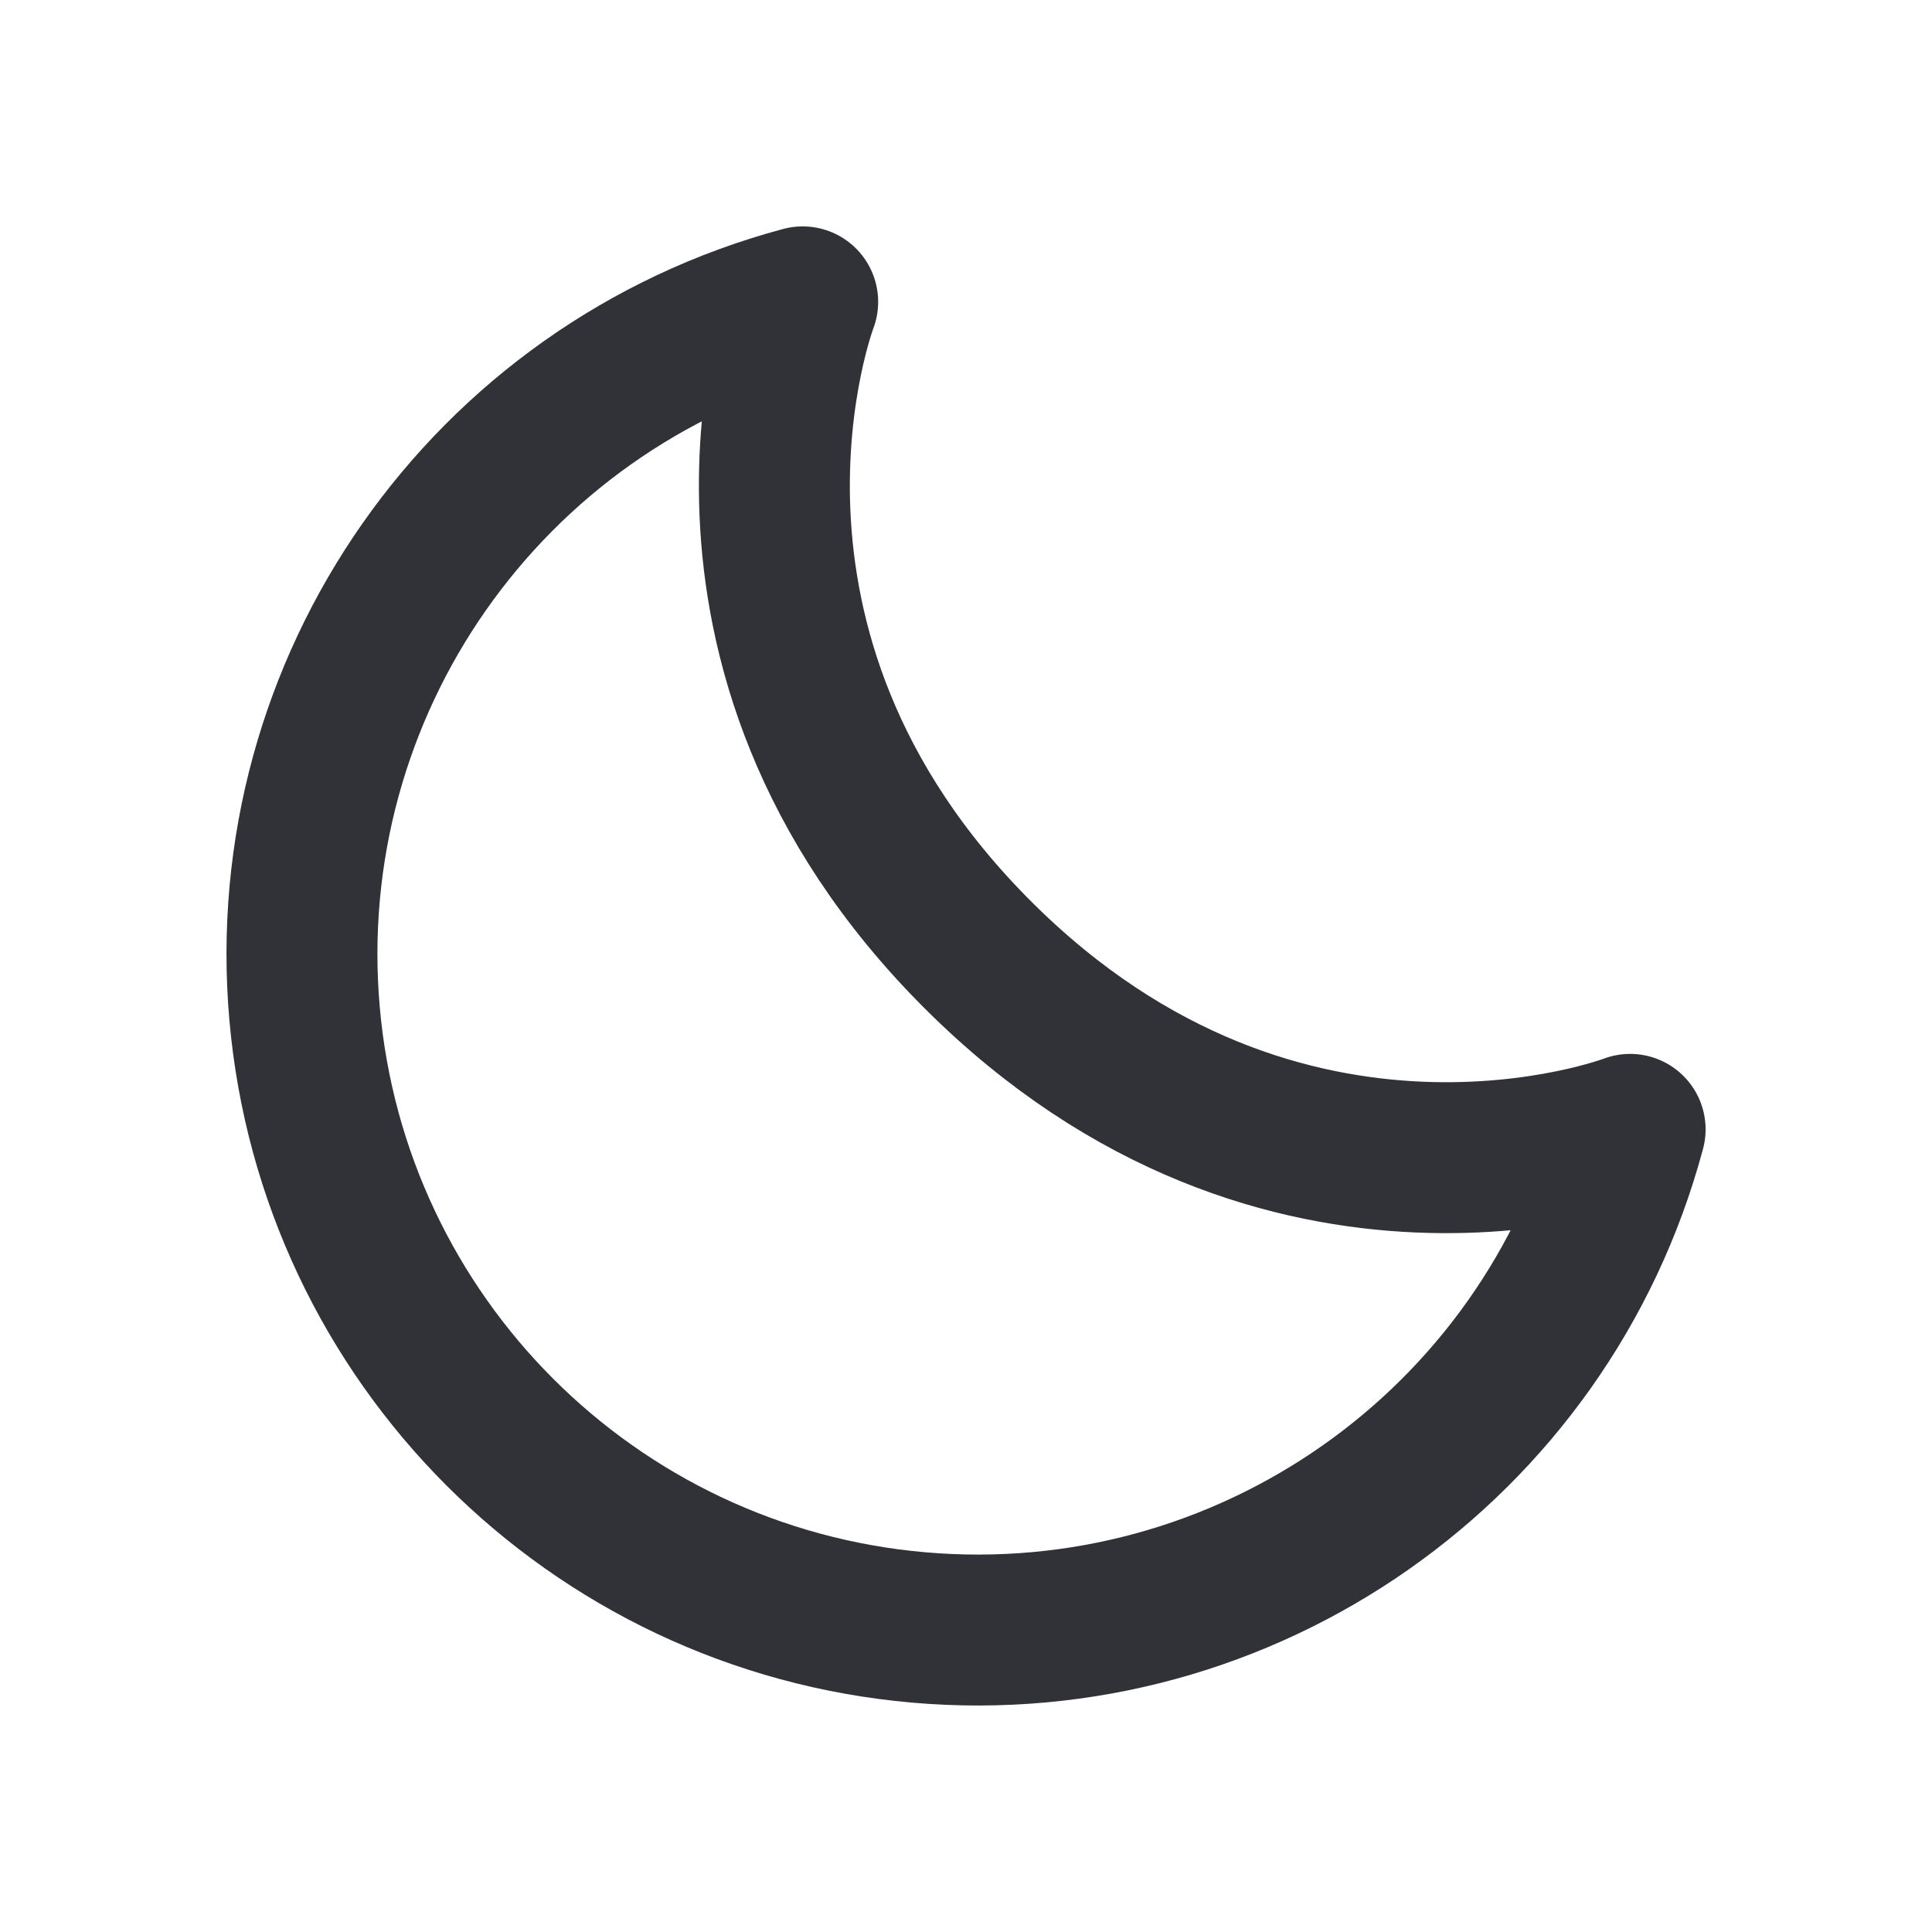
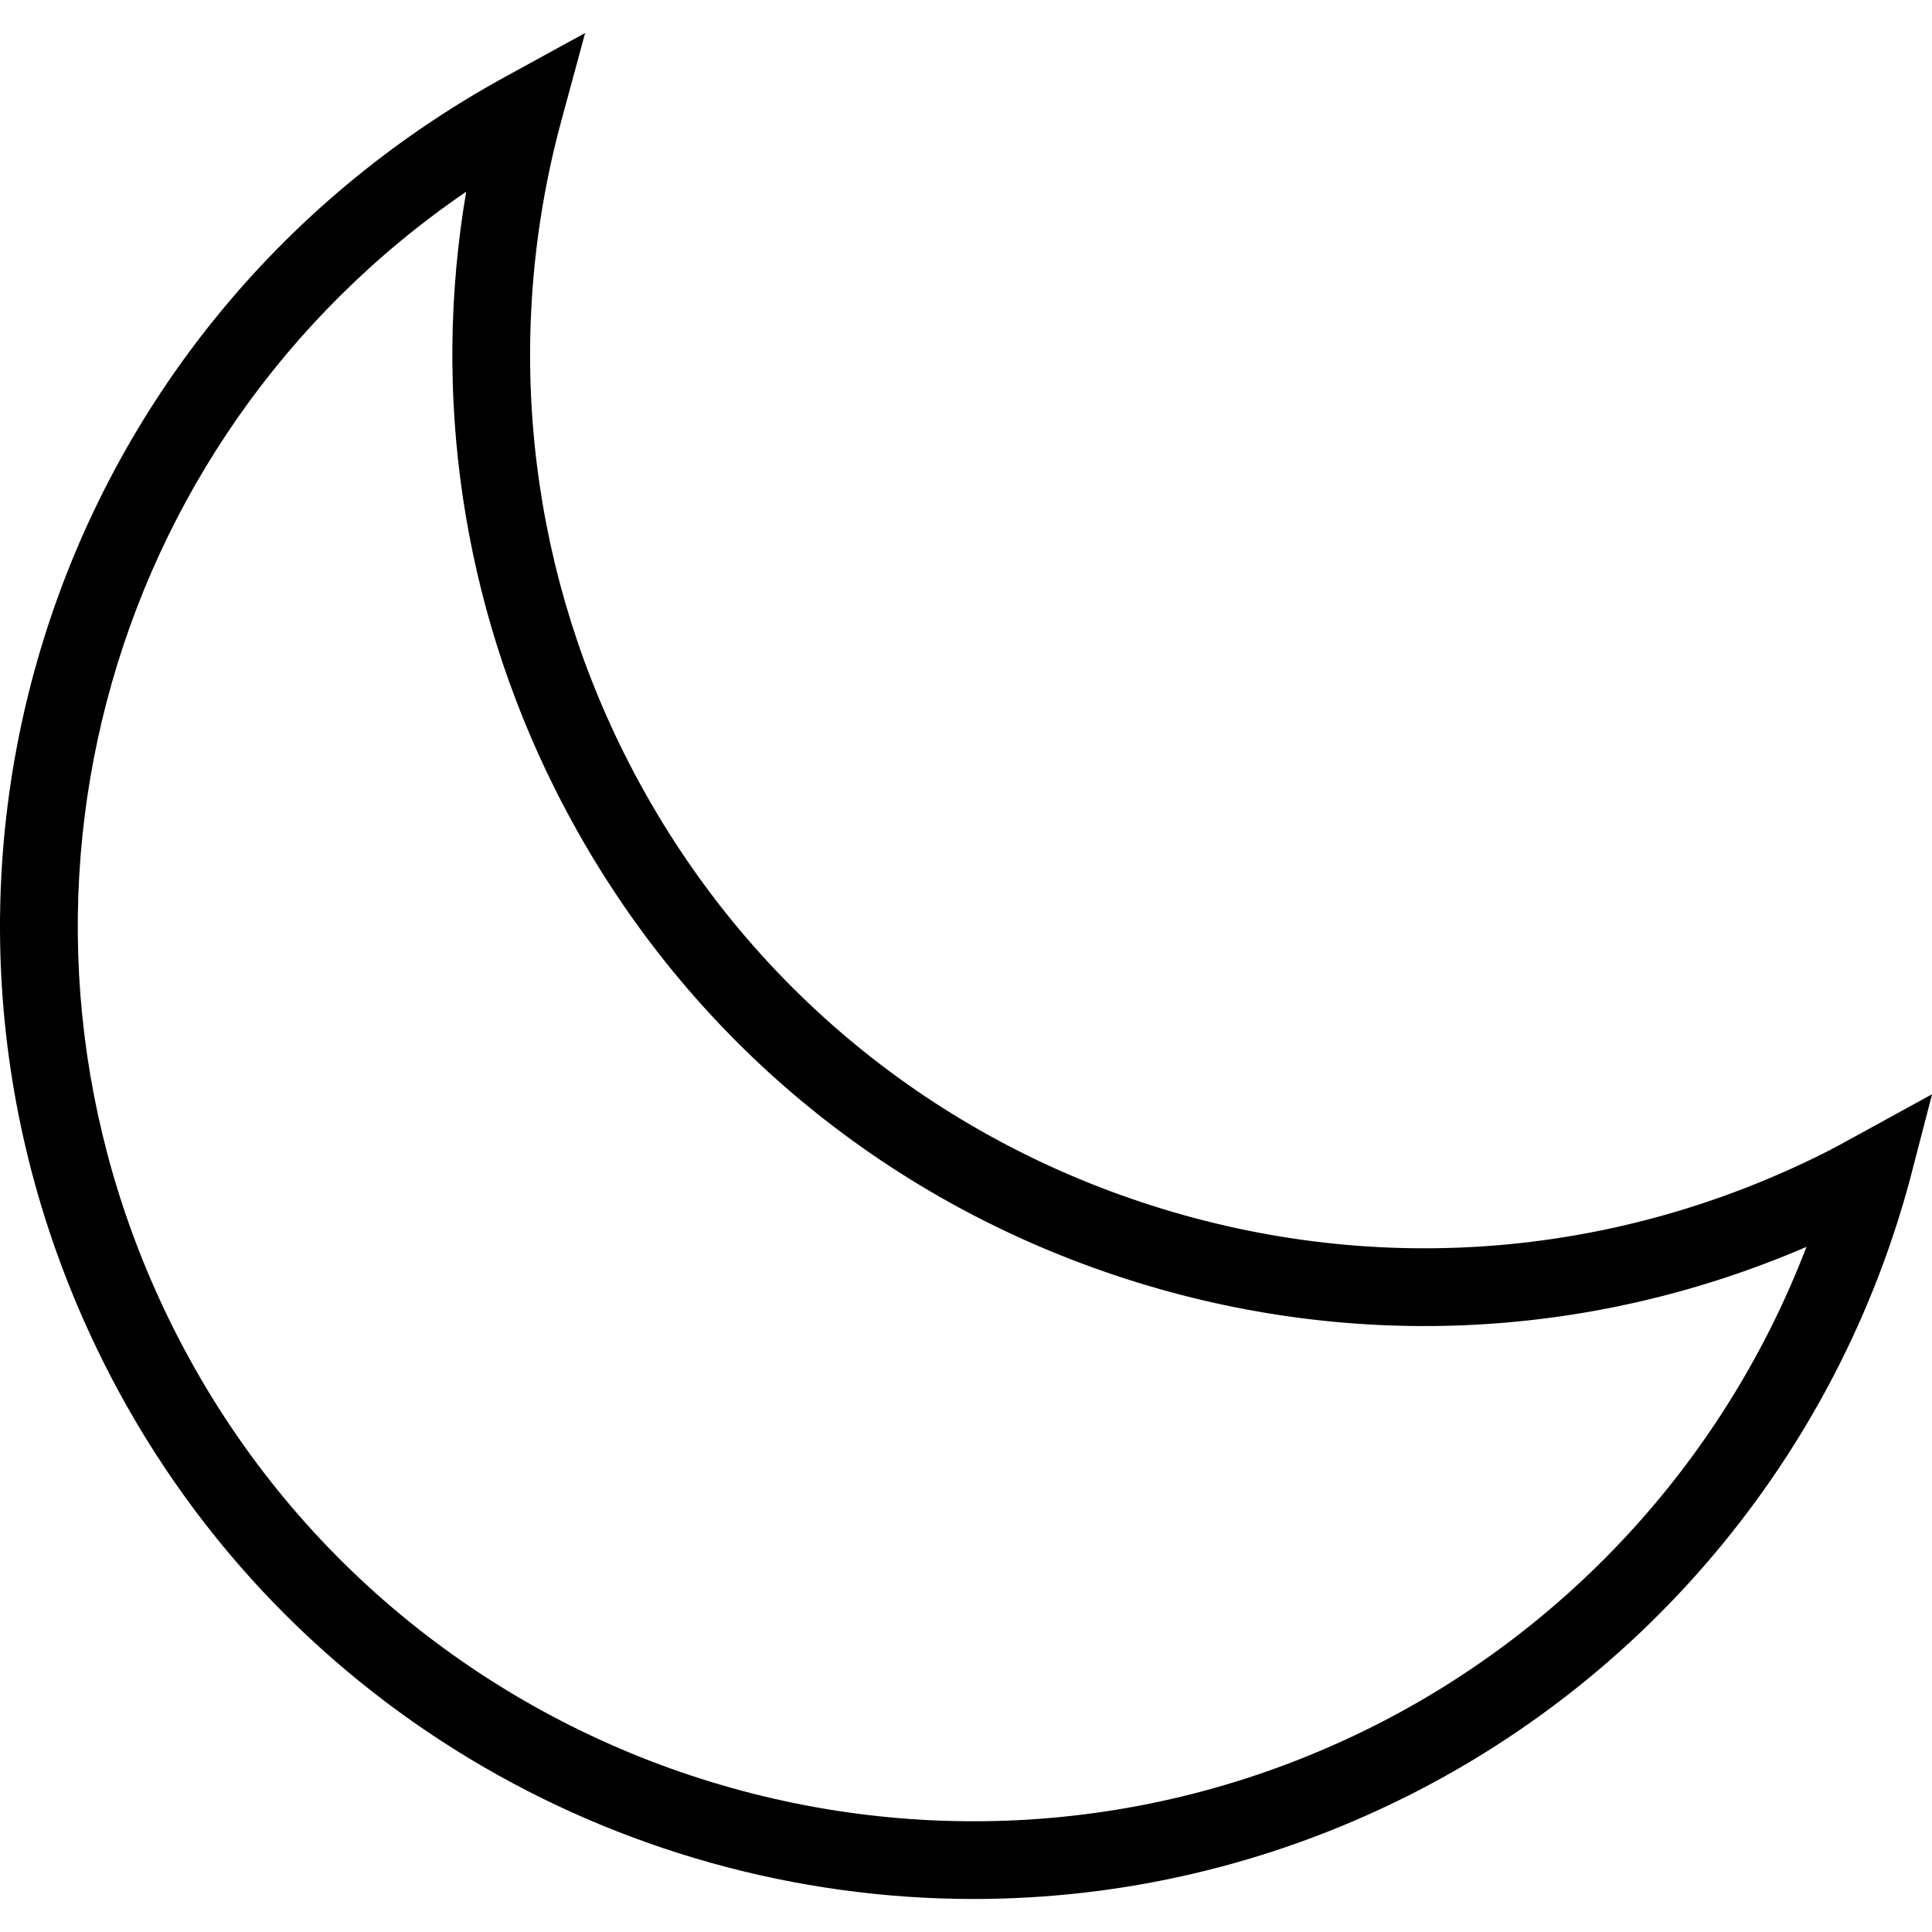
- <svg xmlns="http://www.w3.org/2000/svg" width="18px" height="18px" viewBox="0 0 32 32" fill="none">
-   <g id="SVGRepo_bgCarrier" stroke-width="0" />
-   <g id="SVGRepo_iconCarrier">
-     <path stroke="#313237" stroke-linecap="round" stroke-linejoin="round" stroke-width="2.5" d="M13.294 5A11.19 11.19 0 1027 18.706s-5.723 2.19-10.81-2.897C11.105 10.723 13.295 5 13.295 5z" />
-   </g>
+ <svg xmlns="http://www.w3.org/2000/svg" version="1.1" class="moon" x="0px" y="0px" viewBox="0 0 49.739 49.739" style="enable-background:new 0 0 49.739 49.739;" xml:space="preserve">
+   <path d="M25.068,48.889c-9.173,0-18.017-5.06-22.396-13.804C-3.373,23.008,1.164,8.467,13.003,1.979l2.061-1.129l-0.615,2.268        c-1.479,5.459-0.899,11.25,1.633,16.306c2.75,5.493,7.476,9.587,13.305,11.526c5.831,1.939,12.065,1.492,17.559-1.258v0        c0.25-0.125,0.492-0.258,0.734-0.391l2.061-1.13l-0.585,2.252c-1.863,6.873-6.577,12.639-12.933,15.822        C32.639,48.039,28.825,48.888,25.068,48.889z M12.002,4.936c-9.413,6.428-12.756,18.837-7.54,29.253        c5.678,11.34,19.522,15.945,30.864,10.268c5.154-2.582,9.136-7.012,11.181-12.357c-5.632,2.427-11.882,2.702-17.752,0.748        c-6.337-2.108-11.473-6.557-14.463-12.528C11.899,15.541,11.11,10.16,12.002,4.936z" />
</svg>
